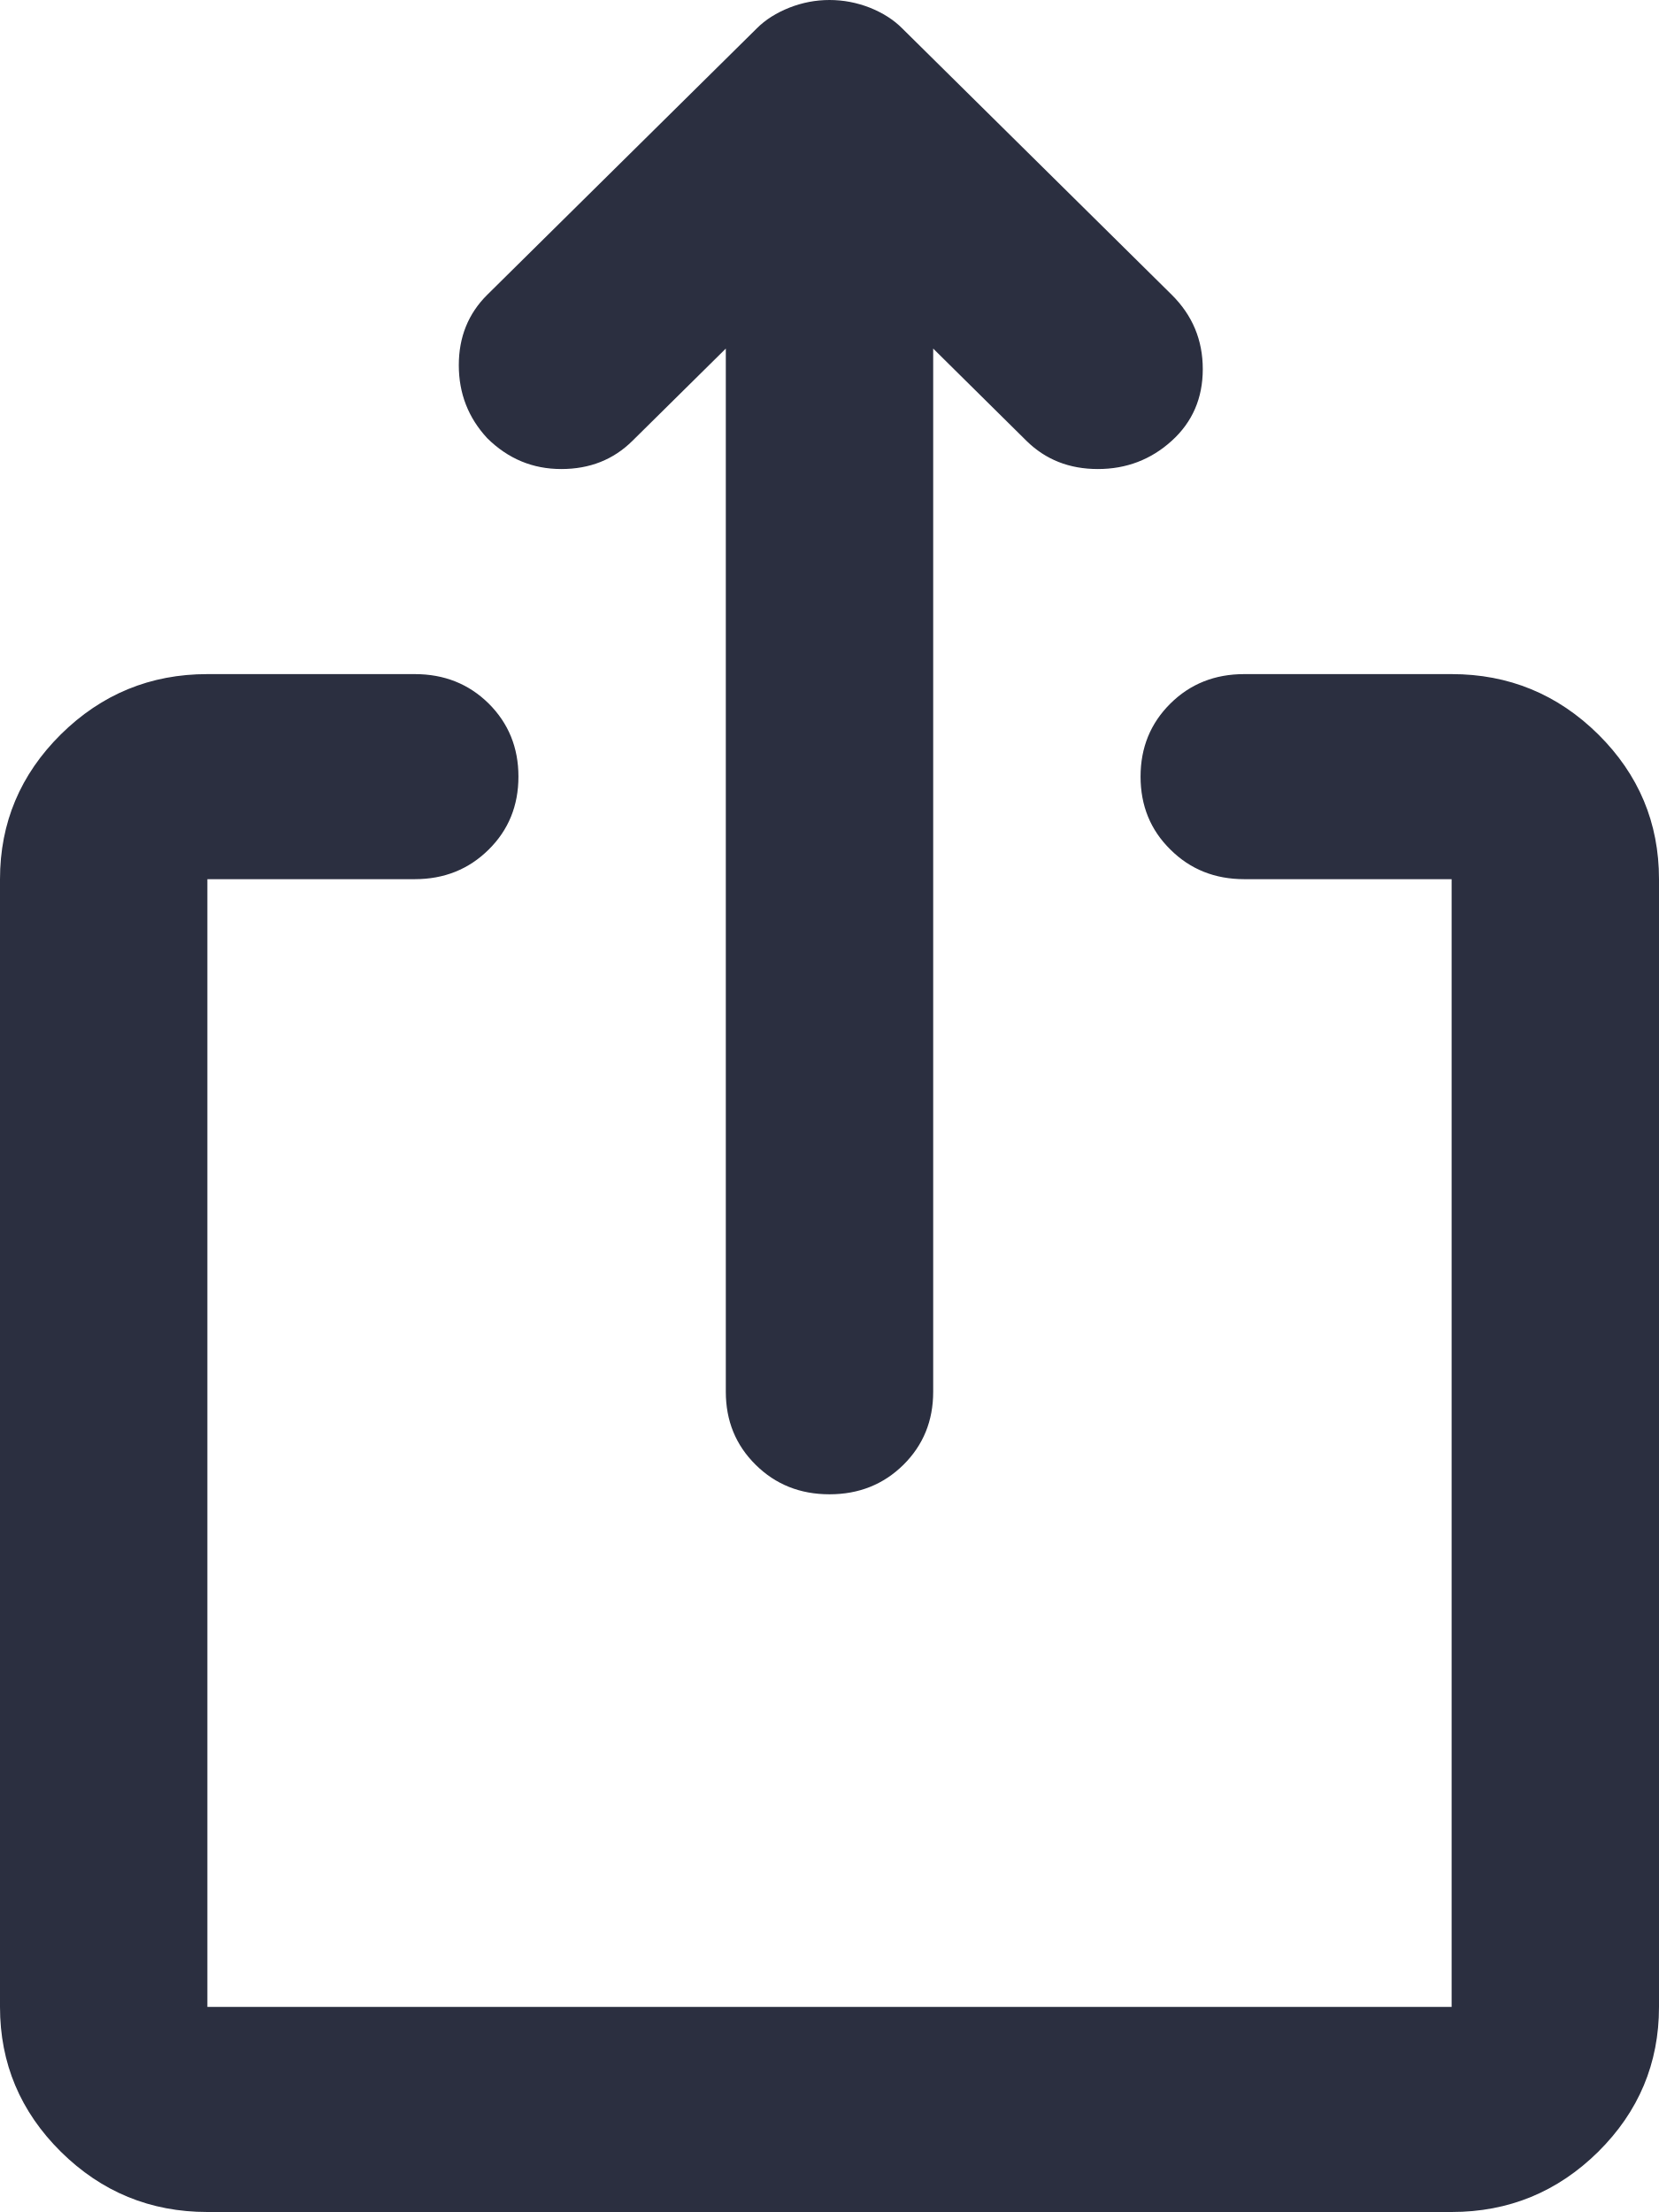
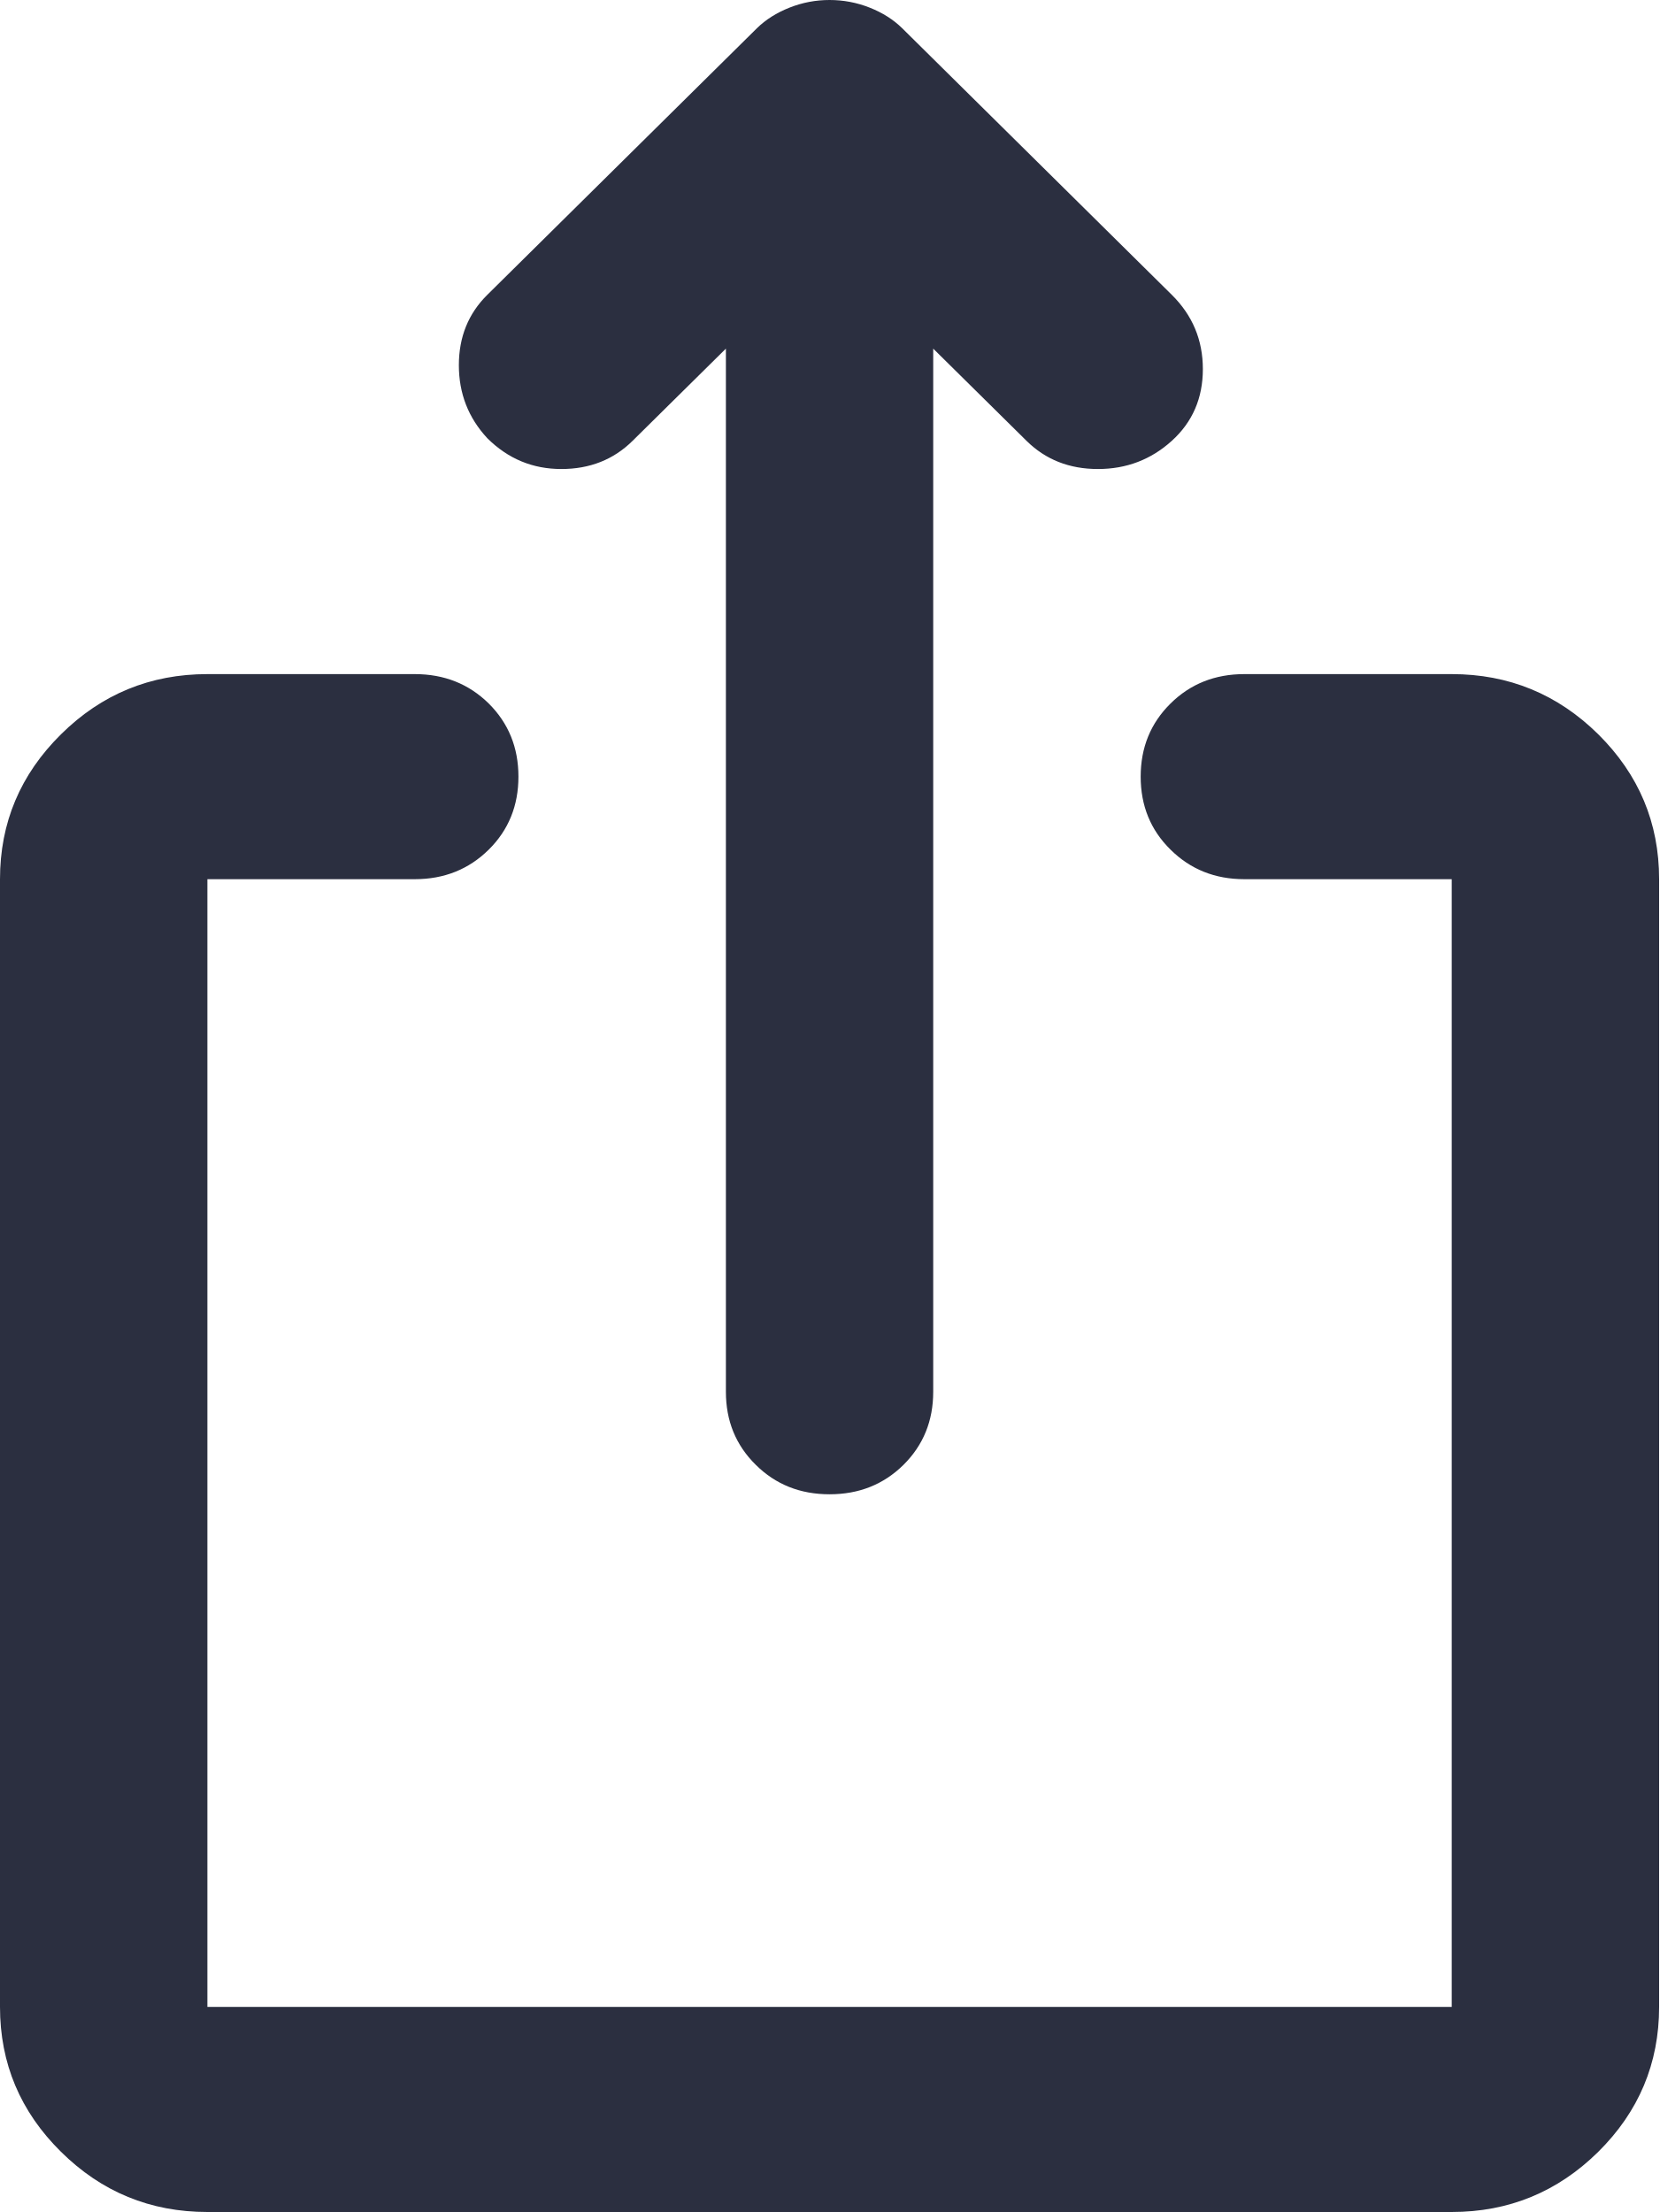
- <svg xmlns="http://www.w3.org/2000/svg" width="18" height="24" viewBox="0 0 18 24" fill="none">
-   <path d="M9 16.213C8.681 16.213 8.414 16.106 8.199 15.893C7.983 15.68 7.875 15.416 7.875 15.101V3.782L6.862 4.783C6.656 4.987 6.399 5.089 6.09 5.089C5.78 5.089 5.513 4.978 5.287 4.755C5.081 4.533 4.978 4.269 4.978 3.962C4.978 3.657 5.081 3.402 5.287 3.198L8.213 0.306C8.306 0.213 8.424 0.139 8.565 0.083C8.705 0.028 8.85 0 9 0C9.15 0 9.296 0.028 9.437 0.083C9.577 0.139 9.694 0.213 9.787 0.306L12.713 3.198C12.938 3.421 13.05 3.689 13.05 4.005C13.05 4.32 12.938 4.579 12.713 4.783C12.488 4.987 12.22 5.089 11.912 5.089C11.602 5.089 11.344 4.987 11.137 4.783L10.125 3.782V15.101C10.125 15.416 10.017 15.68 9.802 15.893C9.586 16.106 9.319 16.213 9 16.213ZM2.25 24C1.631 24 1.102 23.782 0.661 23.347C0.221 22.911 0 22.387 0 21.775V9.539C0 8.927 0.221 8.403 0.661 7.967C1.102 7.532 1.631 7.314 2.25 7.314H4.5C4.819 7.314 5.086 7.42 5.302 7.633C5.517 7.847 5.625 8.111 5.625 8.426C5.625 8.742 5.517 9.006 5.302 9.218C5.086 9.432 4.819 9.539 4.5 9.539H2.25V21.775H15.75V9.539H13.5C13.181 9.539 12.914 9.432 12.699 9.218C12.483 9.006 12.375 8.742 12.375 8.426C12.375 8.111 12.483 7.847 12.699 7.633C12.914 7.42 13.181 7.314 13.5 7.314H15.75C16.369 7.314 16.899 7.532 17.34 7.967C17.78 8.403 18 8.927 18 9.539V21.775C18 22.387 17.78 22.911 17.34 23.347C16.899 23.782 16.369 24 15.75 24H2.25Z" fill="#2B2F40" />
+ <svg xmlns="http://www.w3.org/2000/svg" width="21" height="28" viewBox="0 0 21 28" fill="none">
+   <path d="M10.5 18.915C10.128 18.915 9.817 18.791 9.566 18.542C9.313 18.293 9.188 17.985 9.188 17.618V4.413L8.006 5.581C7.766 5.818 7.465 5.937 7.105 5.937C6.743 5.937 6.431 5.808 6.169 5.548C5.928 5.289 5.808 4.98 5.808 4.623C5.808 4.266 5.928 3.969 6.169 3.731L9.581 0.357C9.691 0.249 9.828 0.162 9.992 0.097C10.156 0.032 10.325 0 10.5 0C10.675 0 10.845 0.032 11.009 0.097C11.173 0.162 11.309 0.249 11.419 0.357L14.831 3.731C15.094 3.991 15.225 4.304 15.225 4.672C15.225 5.04 15.094 5.343 14.831 5.581C14.569 5.818 14.257 5.937 13.897 5.937C13.535 5.937 13.234 5.818 12.994 5.581L11.812 4.413V17.618C11.812 17.985 11.687 18.293 11.436 18.542C11.184 18.791 10.872 18.915 10.5 18.915ZM2.625 28C1.903 28 1.285 27.746 0.772 27.238C0.257 26.73 0 26.118 0 25.404V11.129C0 10.415 0.257 9.804 0.772 9.295C1.285 8.787 1.903 8.533 2.625 8.533H5.25C5.622 8.533 5.934 8.657 6.186 8.905C6.437 9.155 6.562 9.463 6.562 9.831C6.562 10.198 6.437 10.507 6.186 10.755C5.934 11.004 5.622 11.129 5.25 11.129H2.625V25.404H18.375V11.129H15.75C15.378 11.129 15.067 11.004 14.816 10.755C14.563 10.507 14.438 10.198 14.438 9.831C14.438 9.463 14.563 9.155 14.816 8.905C15.067 8.657 15.378 8.533 15.75 8.533H18.375C19.097 8.533 19.715 8.787 20.23 9.295C20.743 9.804 21 10.415 21 11.129V25.404C21 26.118 20.743 26.73 20.23 27.238C19.715 27.746 19.097 28 18.375 28H2.625Z" fill="#2B2F40" />
</svg>
